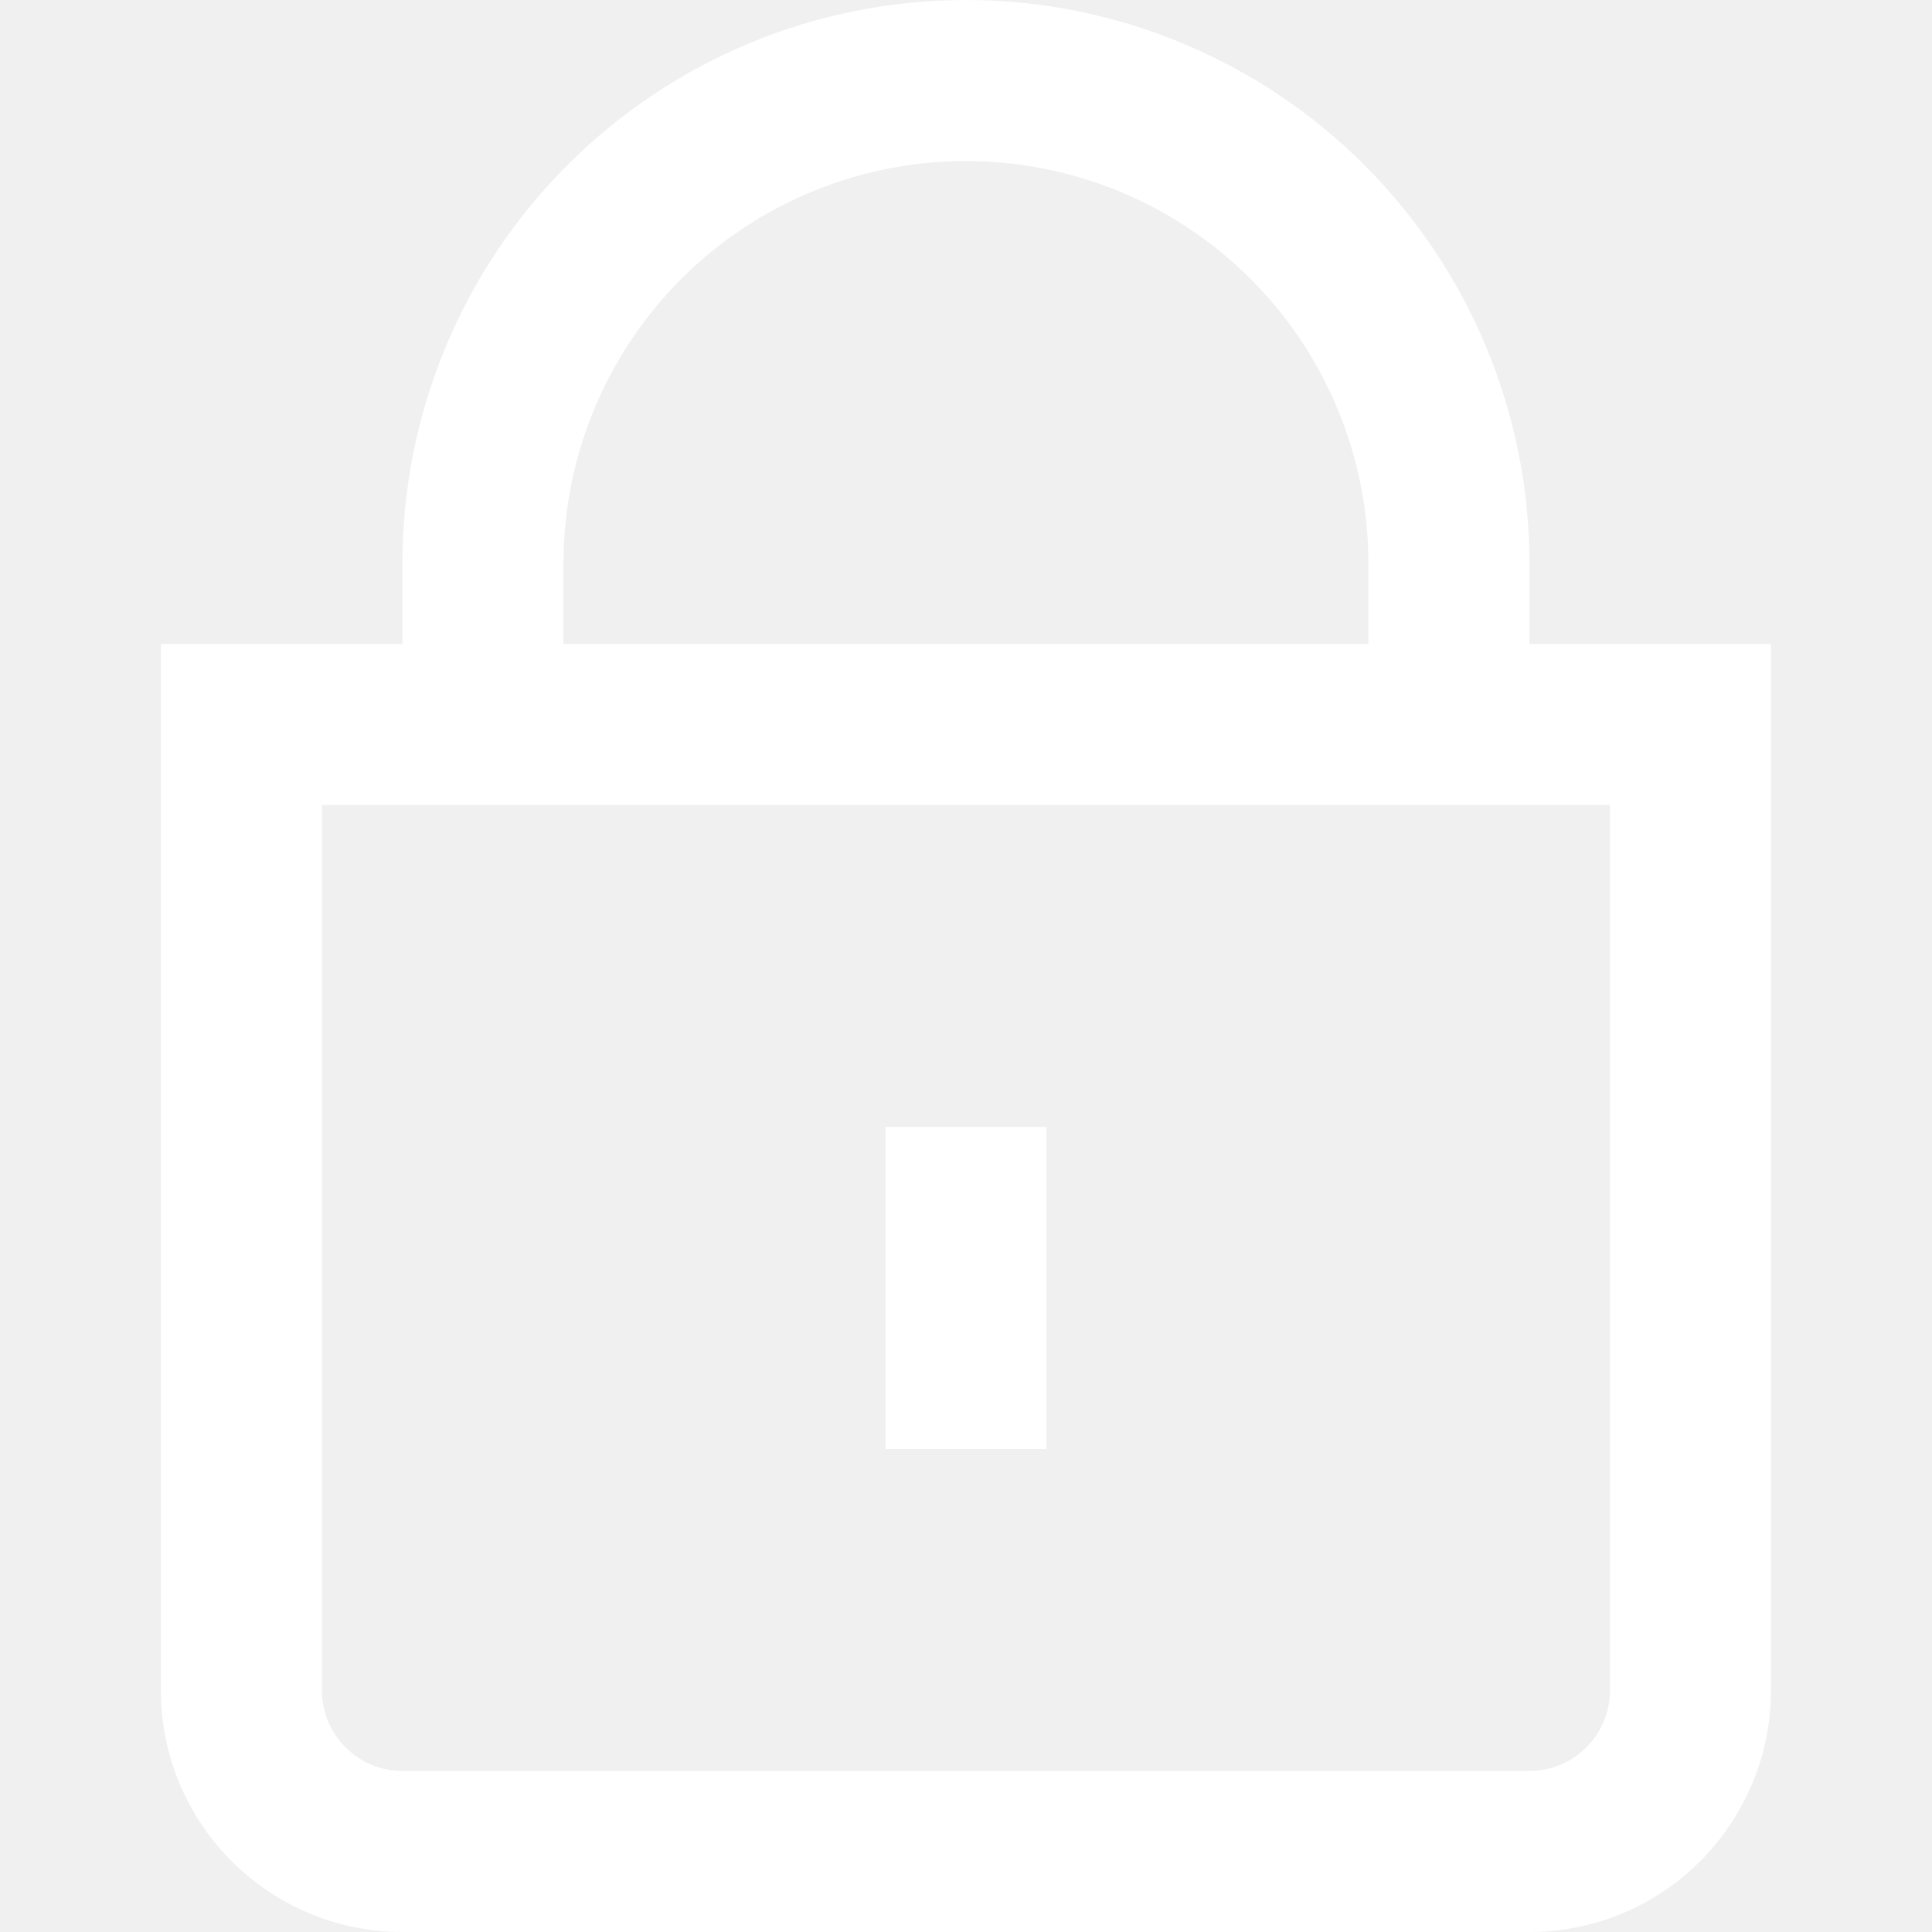
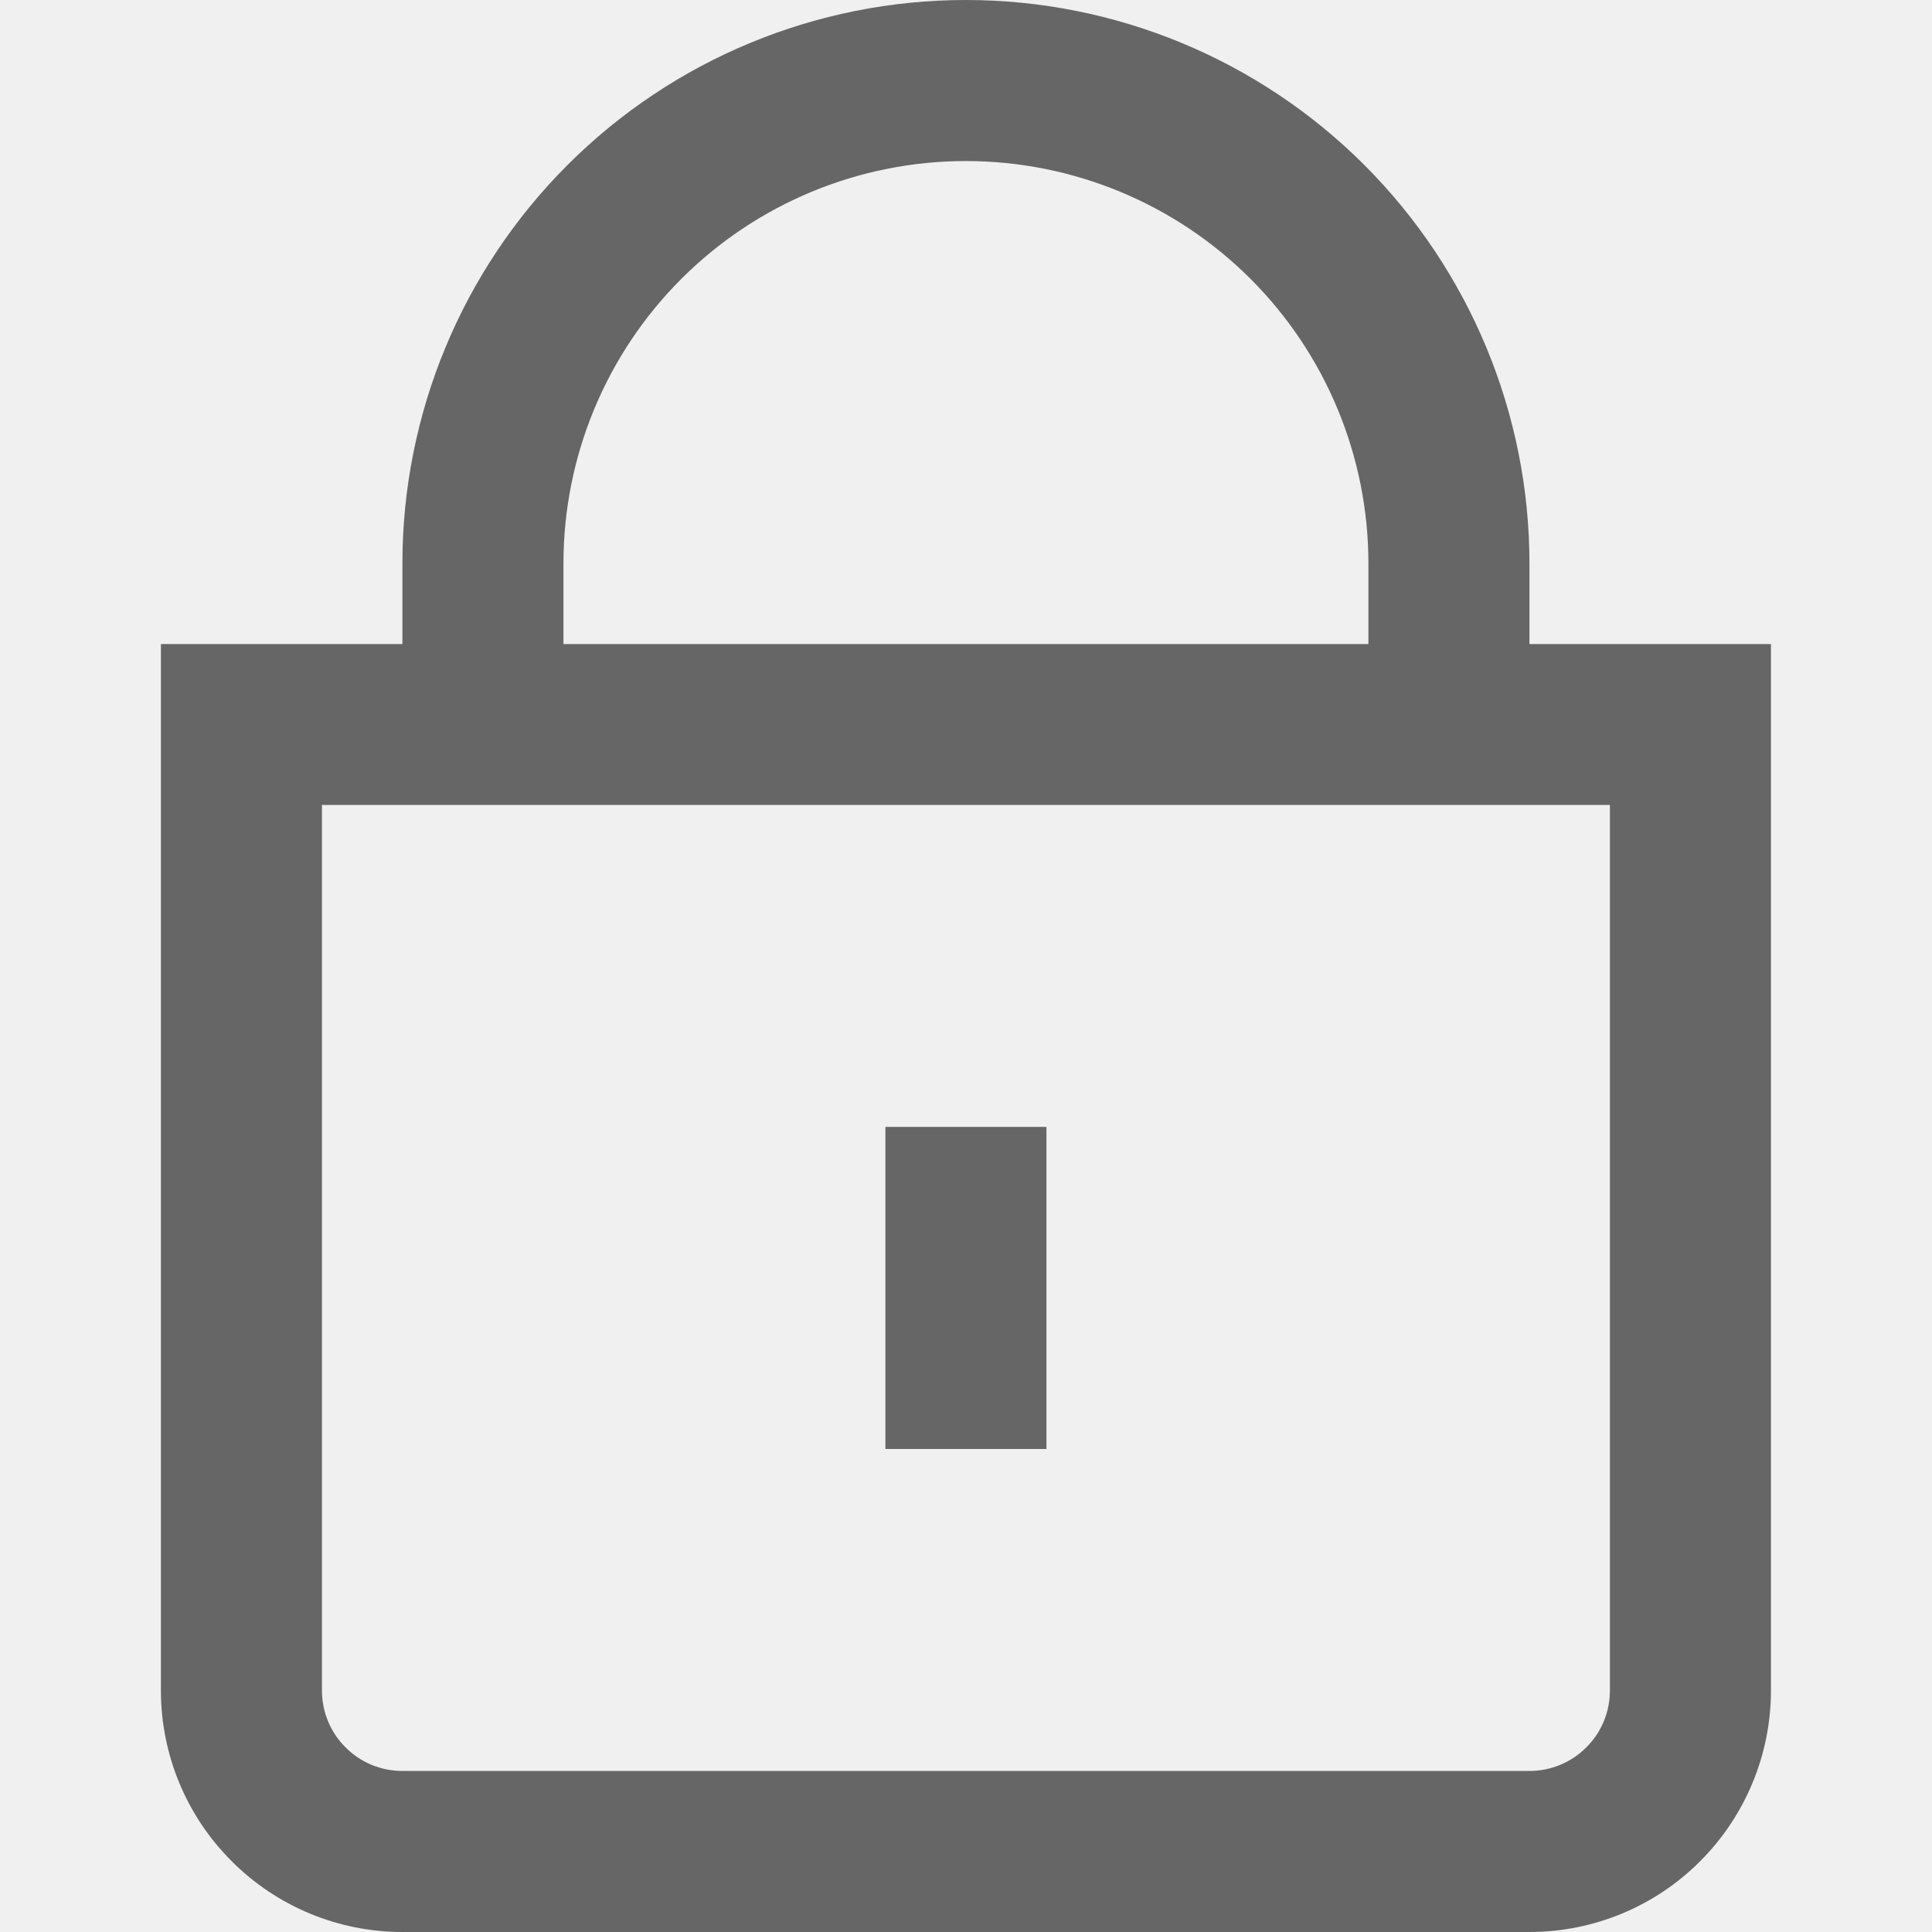
<svg xmlns="http://www.w3.org/2000/svg" width="14" height="14" viewBox="0 0 14 14" fill="none">
  <g clip-path="url(#clip0_445_1406)">
-     <path d="M11.083 4.667V4.083C11.083 3 10.652 1.962 9.887 1.196C9.121 0.43 8.082 0 6.999 0C5.916 0 4.878 0.43 4.112 1.196C3.346 1.962 2.916 3 2.916 4.083V4.667H1.166V12.25C1.166 12.714 1.35 13.159 1.679 13.487C2.007 13.816 2.452 14 2.916 14H11.083C11.547 14 11.992 13.816 12.32 13.487C12.648 13.159 12.833 12.714 12.833 12.25V4.667H11.083ZM4.083 4.083C4.083 3.31 4.39 2.568 4.937 2.021C5.484 1.474 6.226 1.167 6.999 1.167C7.773 1.167 8.515 1.474 9.062 2.021C9.609 2.568 9.916 3.31 9.916 4.083V4.667H4.083V4.083ZM11.666 12.25C11.666 12.405 11.605 12.553 11.495 12.662C11.386 12.772 11.237 12.833 11.083 12.833H2.916C2.761 12.833 2.613 12.772 2.504 12.662C2.394 12.553 2.333 12.405 2.333 12.25V5.833H11.666V12.25Z" fill="#fff" />
-     <path d="M7.583 8.166H6.416V10.5H7.583V8.166Z" fill="#fff" />
+     <path d="M11.083 4.667V4.083C11.083 3 10.652 1.962 9.887 1.196C9.121 0.43 8.082 0 6.999 0C5.916 0 4.878 0.43 4.112 1.196C3.346 1.962 2.916 3 2.916 4.083V4.667H1.166V12.25C1.166 12.714 1.35 13.159 1.679 13.487C2.007 13.816 2.452 14 2.916 14H11.083C11.547 14 11.992 13.816 12.32 13.487C12.648 13.159 12.833 12.714 12.833 12.25V4.667H11.083ZM4.083 4.083C4.083 3.31 4.39 2.568 4.937 2.021C5.484 1.474 6.226 1.167 6.999 1.167C7.773 1.167 8.515 1.474 9.062 2.021C9.609 2.568 9.916 3.31 9.916 4.083V4.667H4.083V4.083ZM11.666 12.25C11.666 12.405 11.605 12.553 11.495 12.662C11.386 12.772 11.237 12.833 11.083 12.833H2.916C2.761 12.833 2.613 12.772 2.504 12.662C2.394 12.553 2.333 12.405 2.333 12.25V5.833H11.666V12.25Z" fill="#666" />
+     <path d="M7.583 8.166H6.416V10.5H7.583V8.166Z" fill="#666" />
  </g>
  <defs>
    <clipPath id="clip0_445_1406">
      <rect width="14" height="14" fill="white" />
    </clipPath>
  </defs>
</svg>
